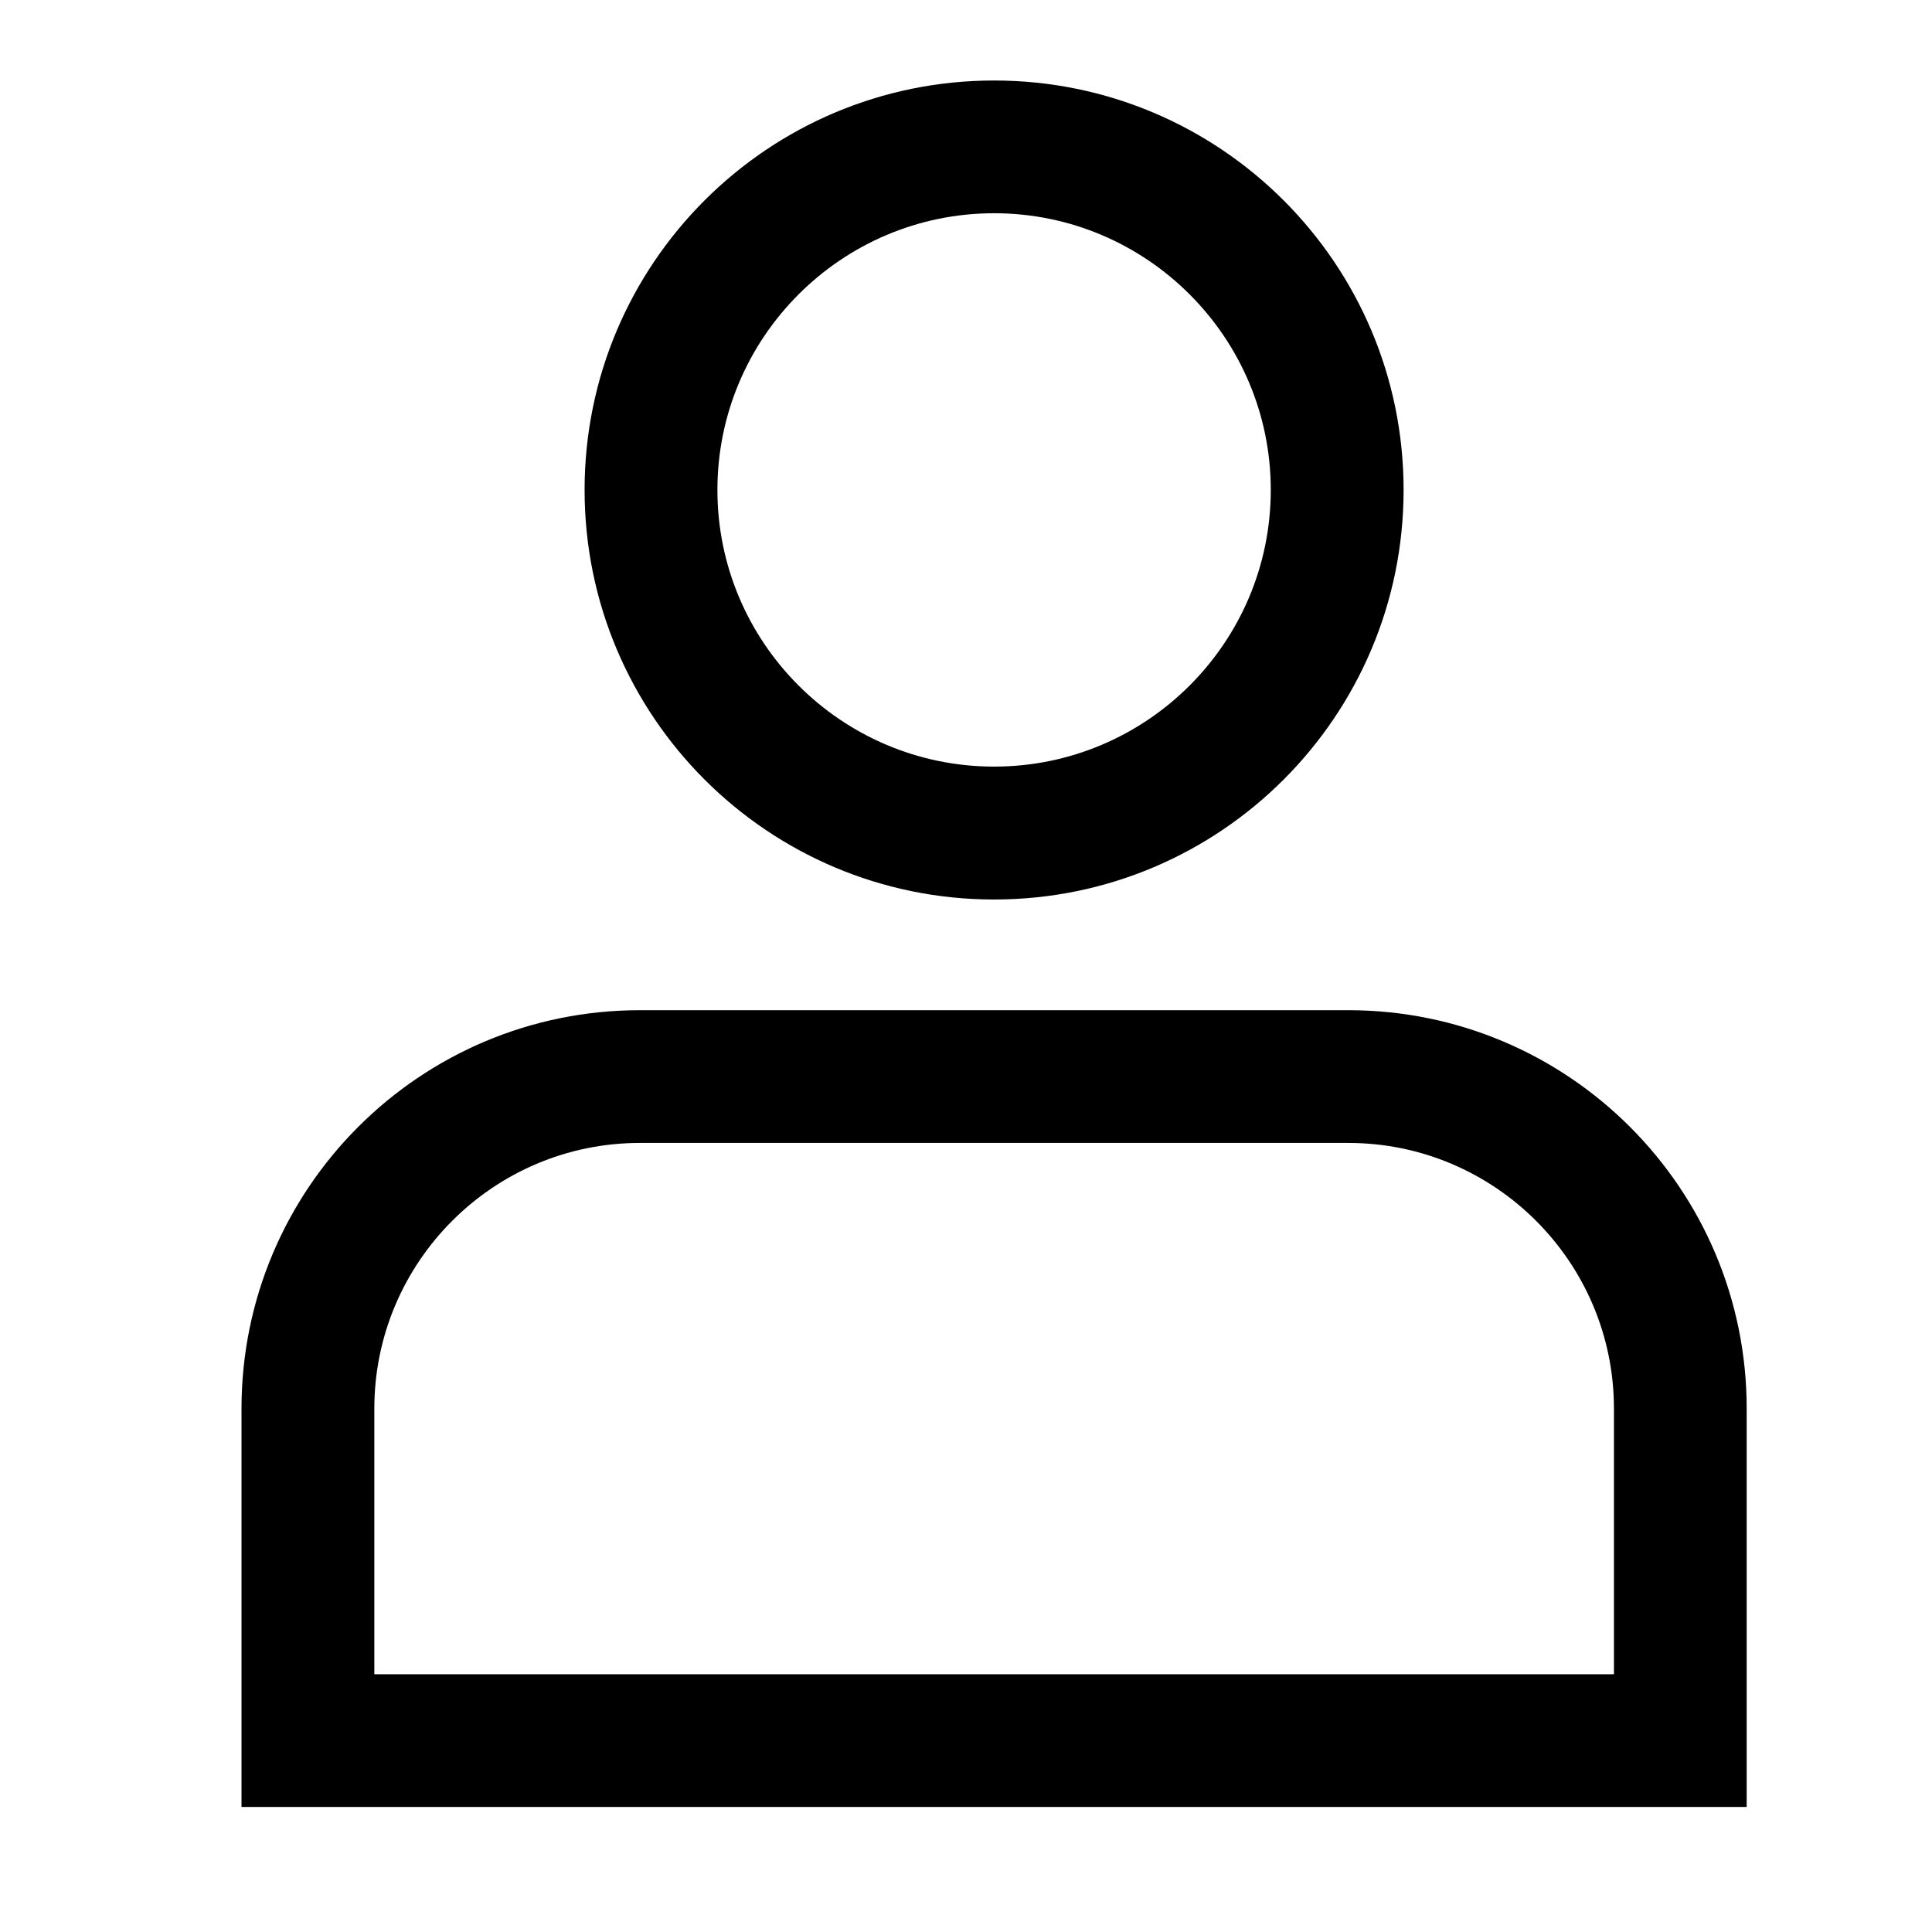
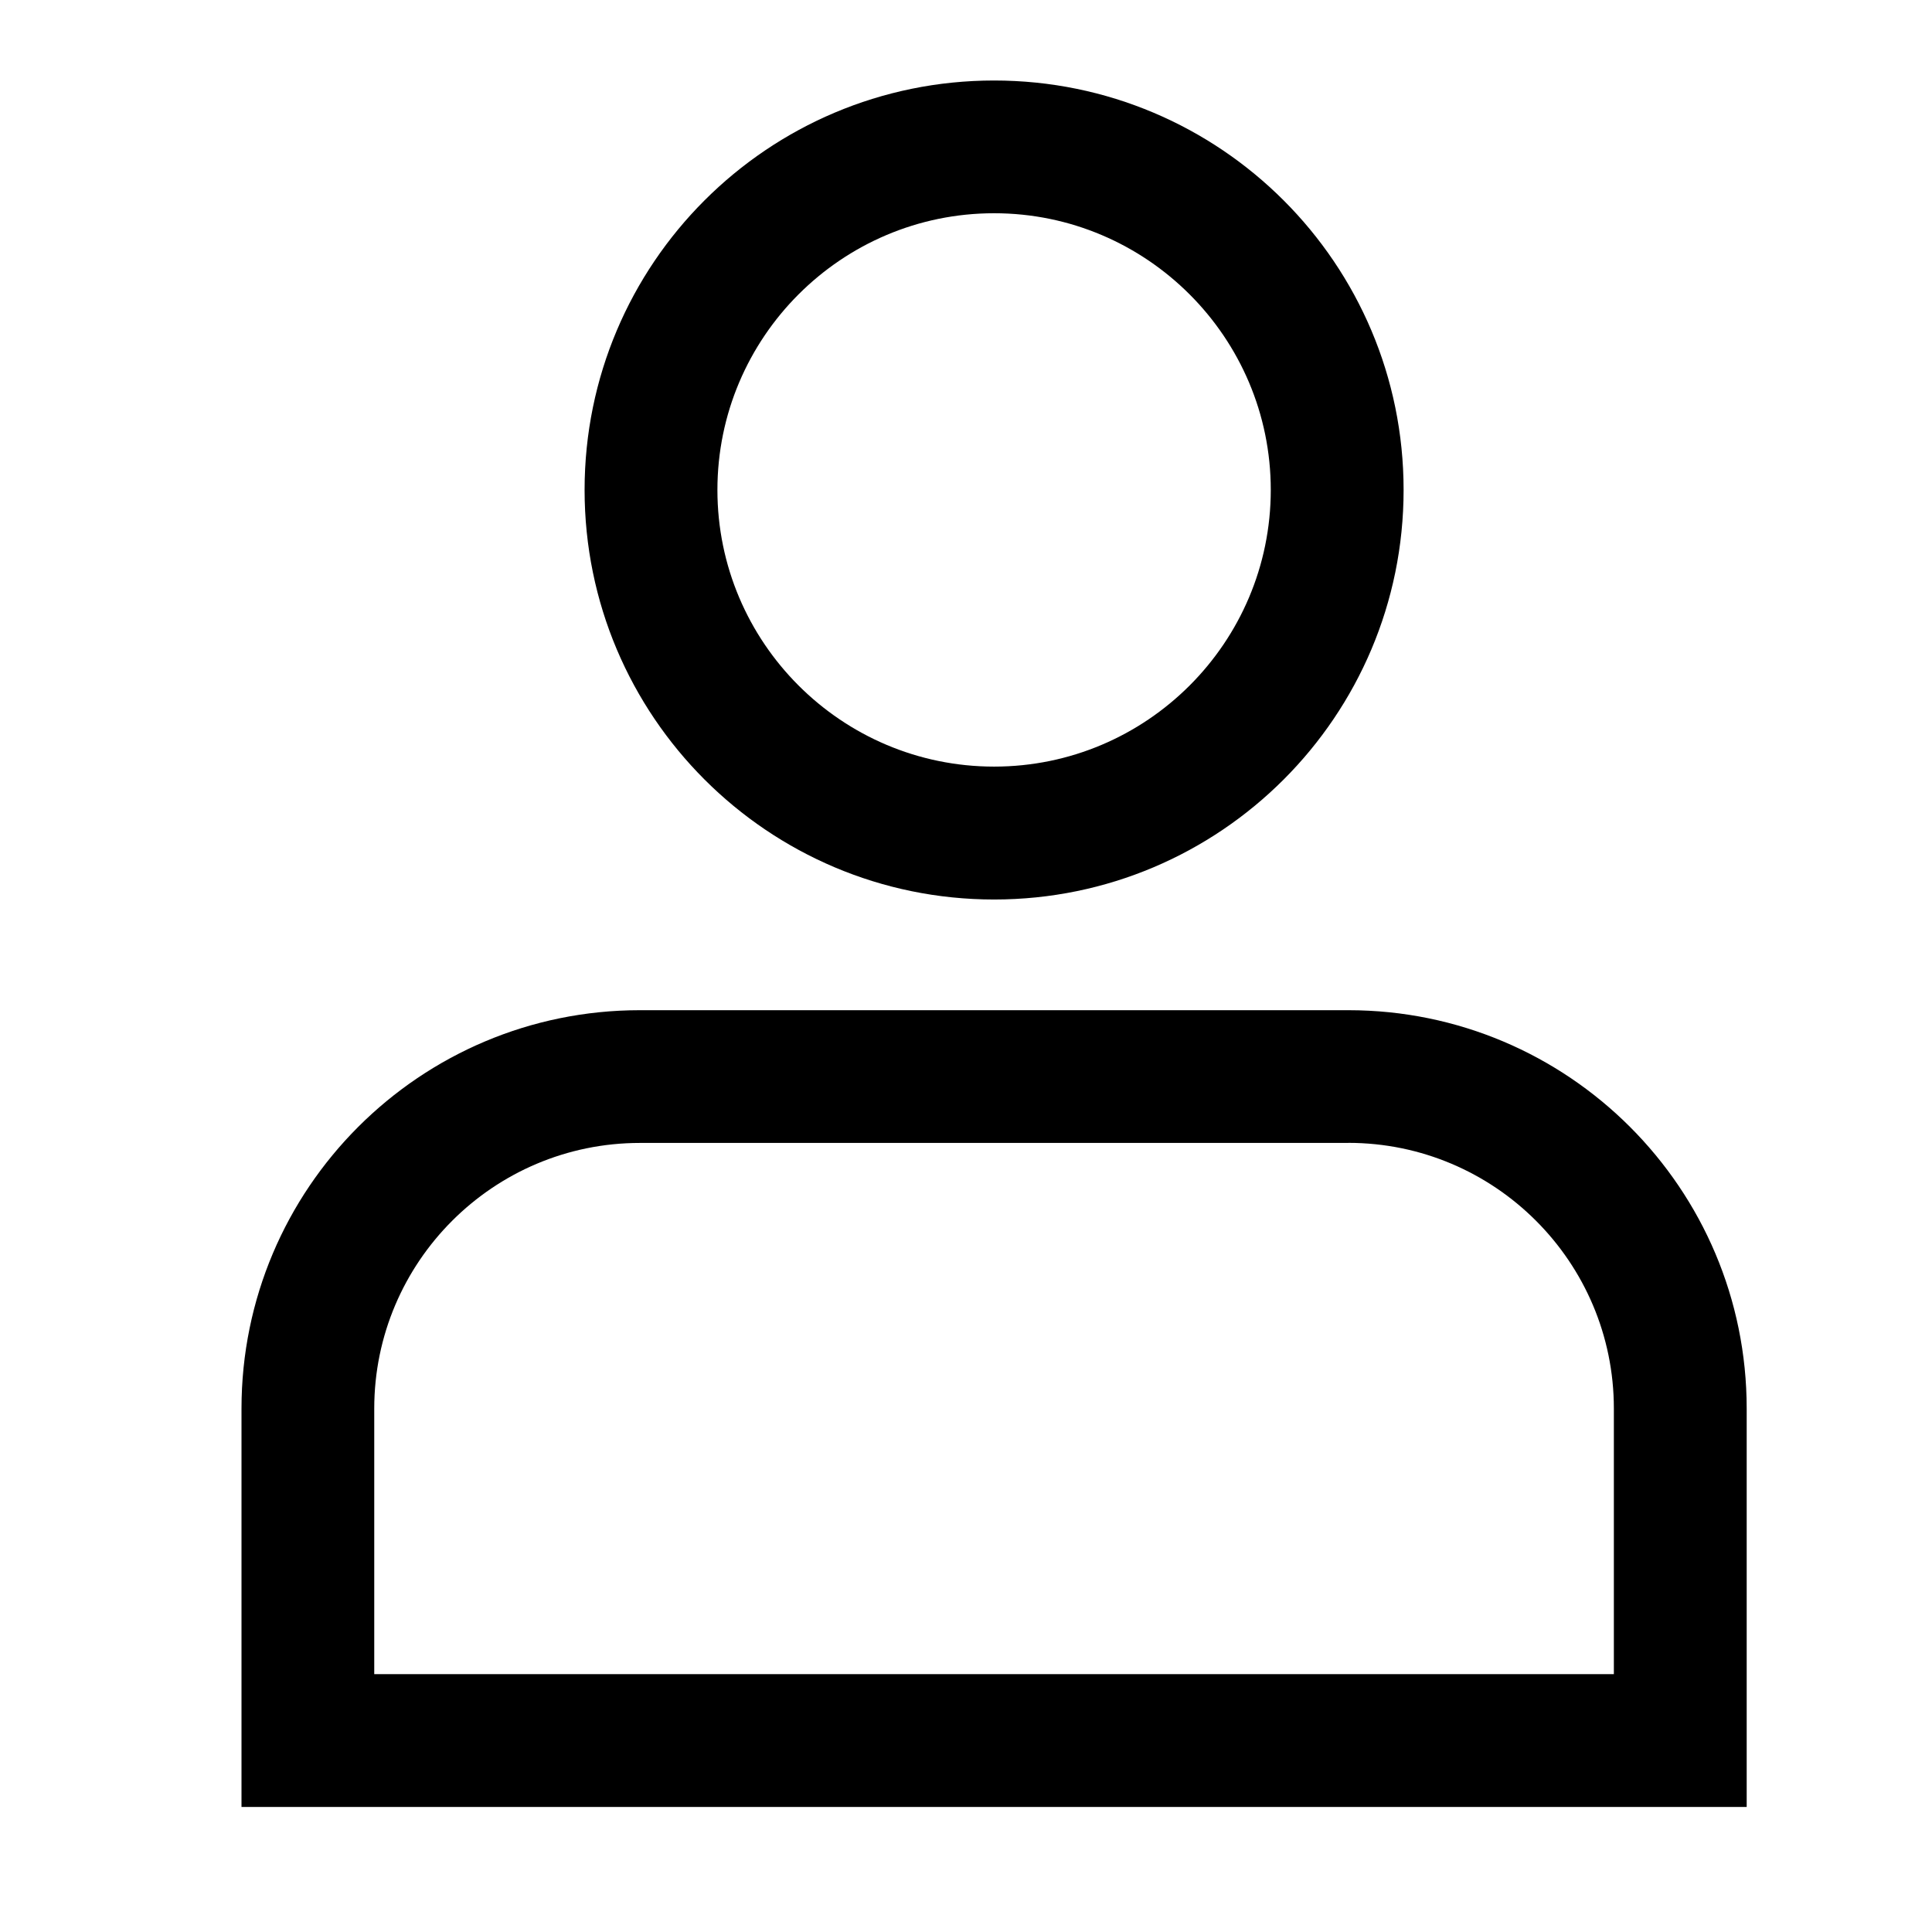
- <svg xmlns="http://www.w3.org/2000/svg" width="24px" height="24px" viewBox="0 0 24 24" version="1.1">
-   <g id="Icons/Person/24" stroke="none" stroke-width="1" fill="none" fill-rule="evenodd">
-     <rect id="Bounding-box" x="0" y="0" width="24" height="24" />
-     <path d="M16.749,12.549 C19.482,12.549 21.698,14.765 21.698,17.498 L21.698,17.498 L21.698,22.447 L3,22.447 L3,17.499 C3,14.765 5.216,12.549 7.949,12.549 L7.949,12.549 Z M16.749,14.198 L7.949,14.198 C6.13,14.198 4.65,15.678 4.65,17.499 L4.65,17.499 L4.65,20.798 L20.049,20.798 L20.049,17.498 C20.049,15.678 18.569,14.198 16.749,14.198 L16.749,14.198 Z M12.349,1 C15.159,1 17.436,3.277 17.436,6.086 C17.436,8.896 15.159,11.174 12.349,11.174 C9.54,11.174 7.262,8.896 7.262,6.086 C7.262,3.277 9.54,1 12.349,1 Z M12.349,2.649 C10.454,2.649 8.912,4.192 8.912,6.086 C8.912,7.982 10.454,9.523 12.349,9.523 C14.245,9.523 15.786,7.982 15.786,6.086 C15.786,4.192 14.245,2.649 12.349,2.649 Z" id="Color" fill="#000000" />
+ <svg xmlns="http://www.w3.org/2000/svg" version="1.1" viewBox="0 0 24 24">
+   <g fill="none" fill-rule="evenodd">
+     <rect width="24" height="24" />
+     <path d="m16.749 12.549c2.733 0 4.949 2.216 4.949 4.949v4.949h-18.698v-4.949c0-2.733 2.216-4.949 4.949-4.949zm0 1.649h-8.8c-1.82 0-3.3 1.48-3.3 3.3v3.299h15.399v-3.3c0-1.82-1.48-3.3-3.3-3.3zm-4.4-13.198c2.81 0 5.087 2.277 5.087 5.086s-2.277 5.088-5.087 5.088c-2.809 0-5.087-2.278-5.087-5.088s2.277-5.086 5.087-5.086zm0 1.649c-1.896 0-3.437 1.543-3.437 3.437 0 1.896 1.542 3.437 3.437 3.437 1.896 0 3.437-1.542 3.437-3.437 0-1.894-1.542-3.437-3.437-3.437z" fill="#000" />
  </g>
</svg>
